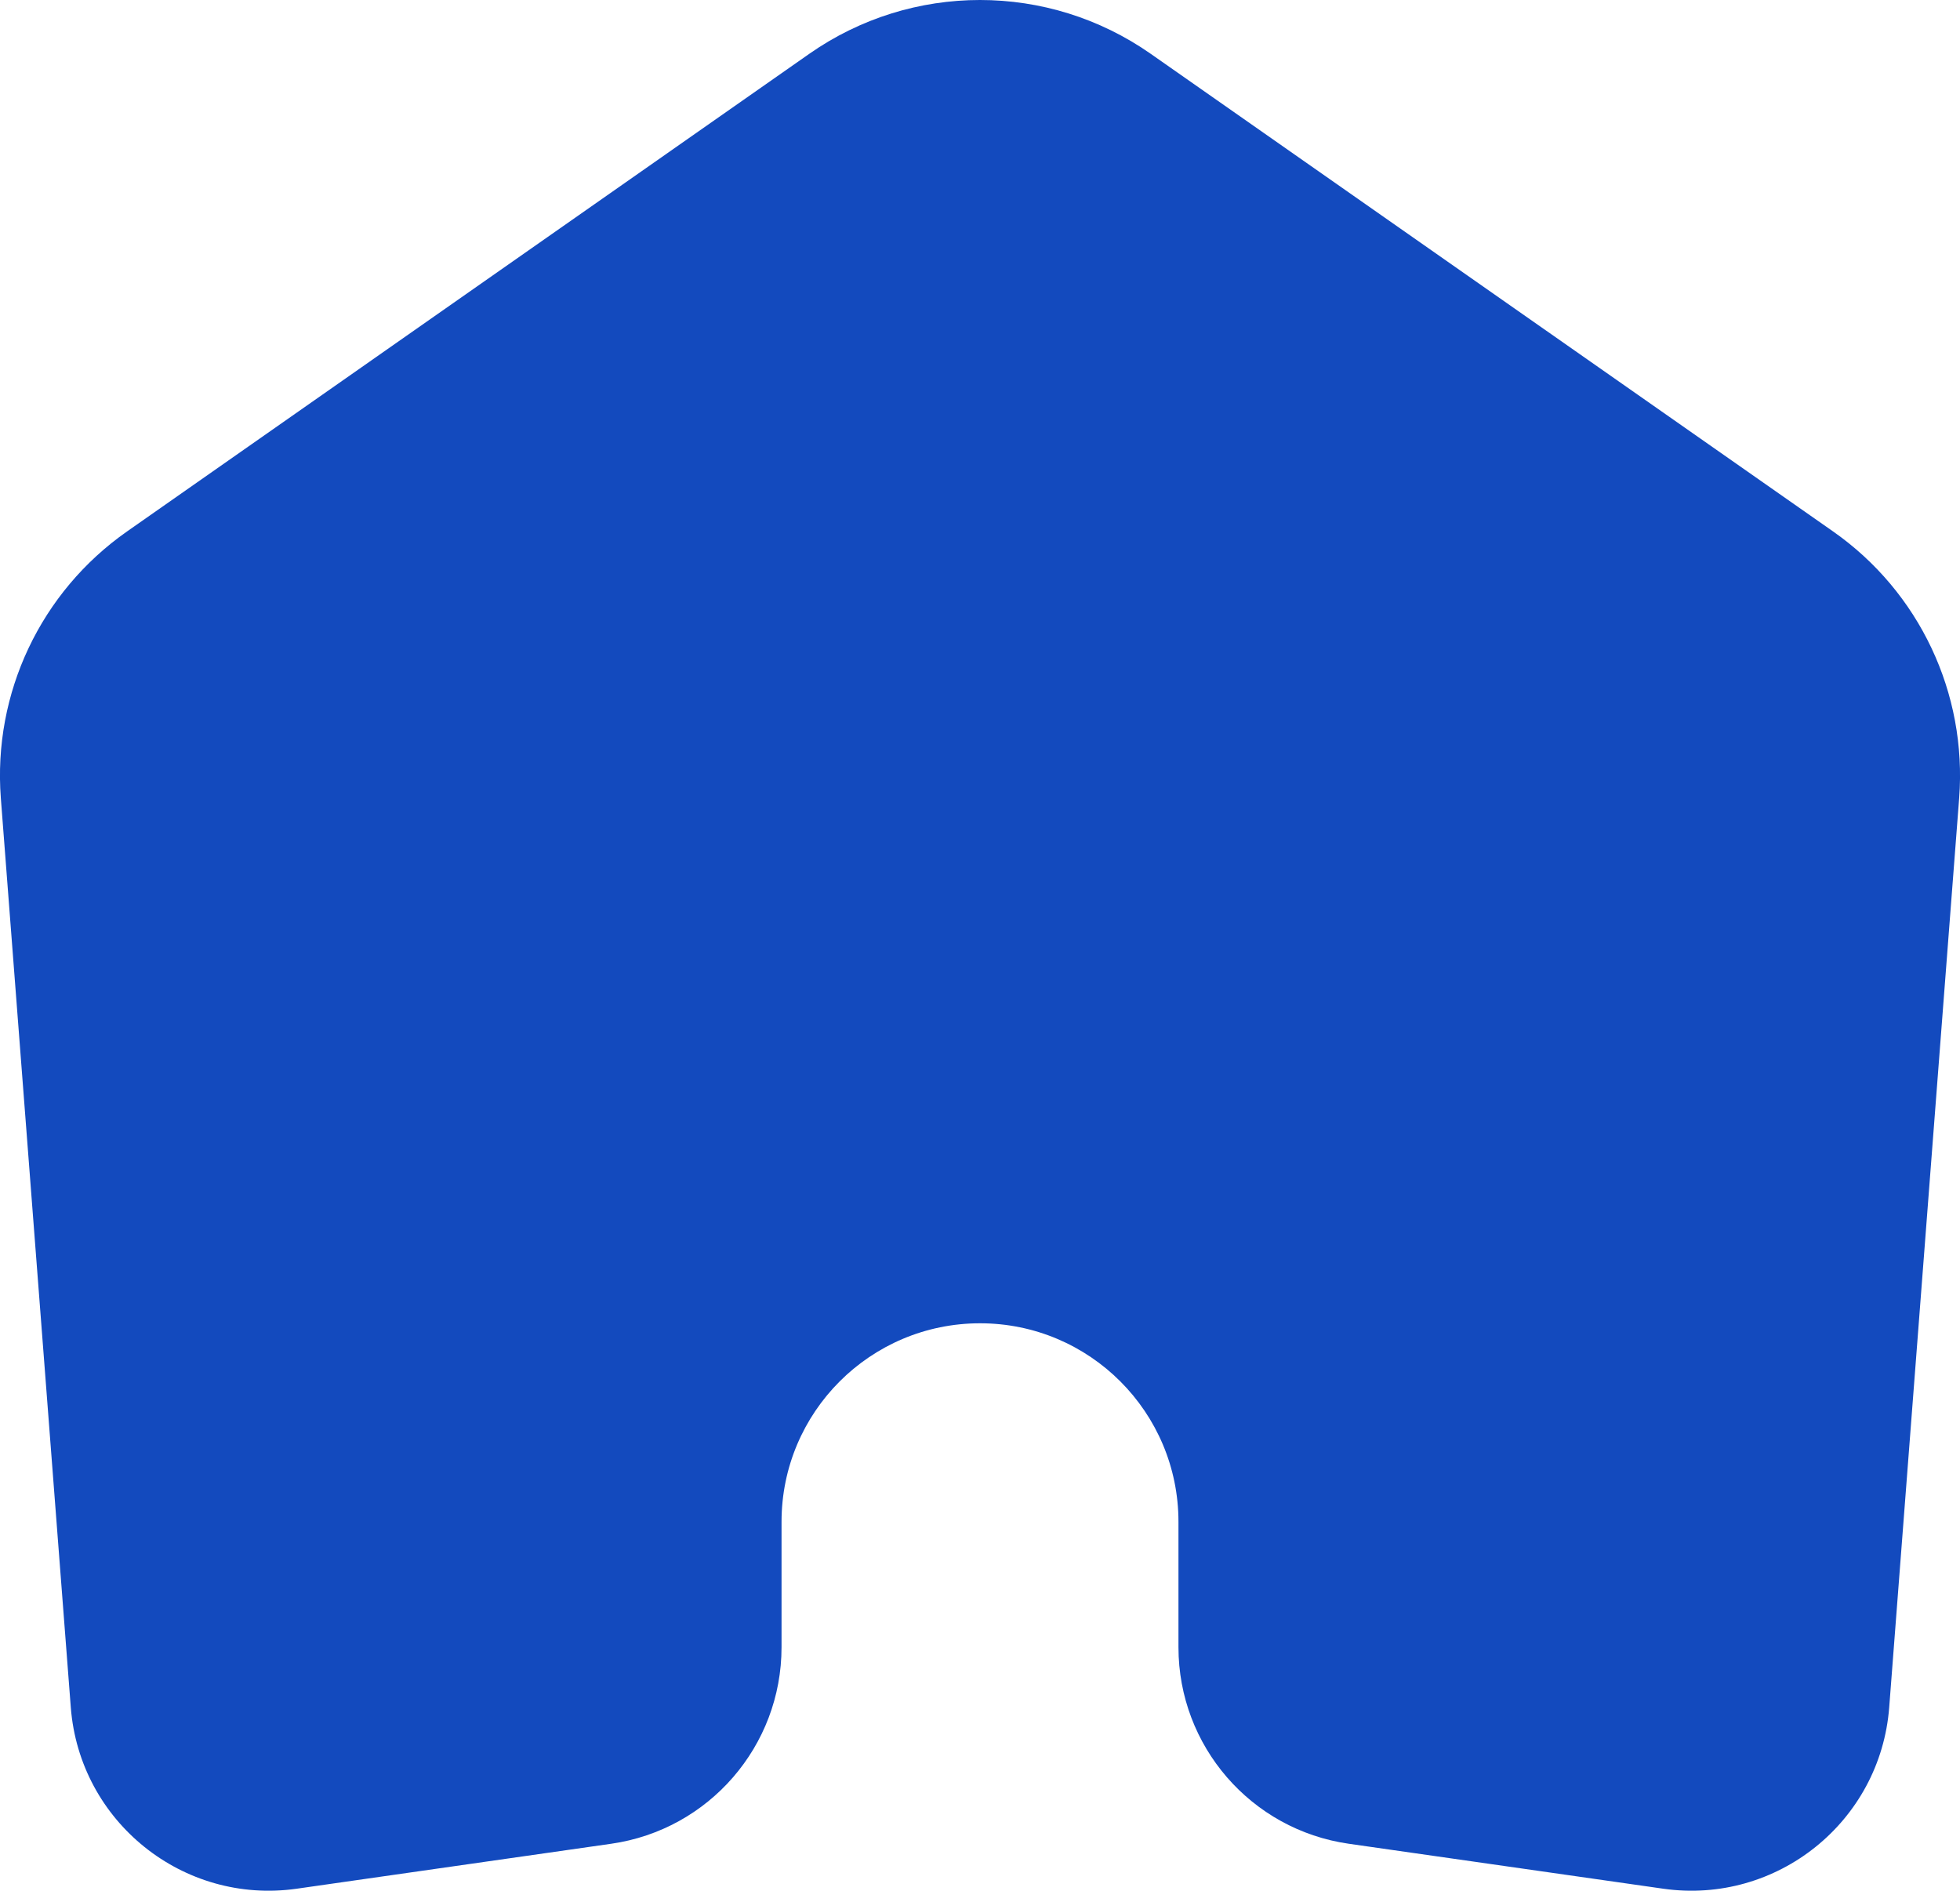
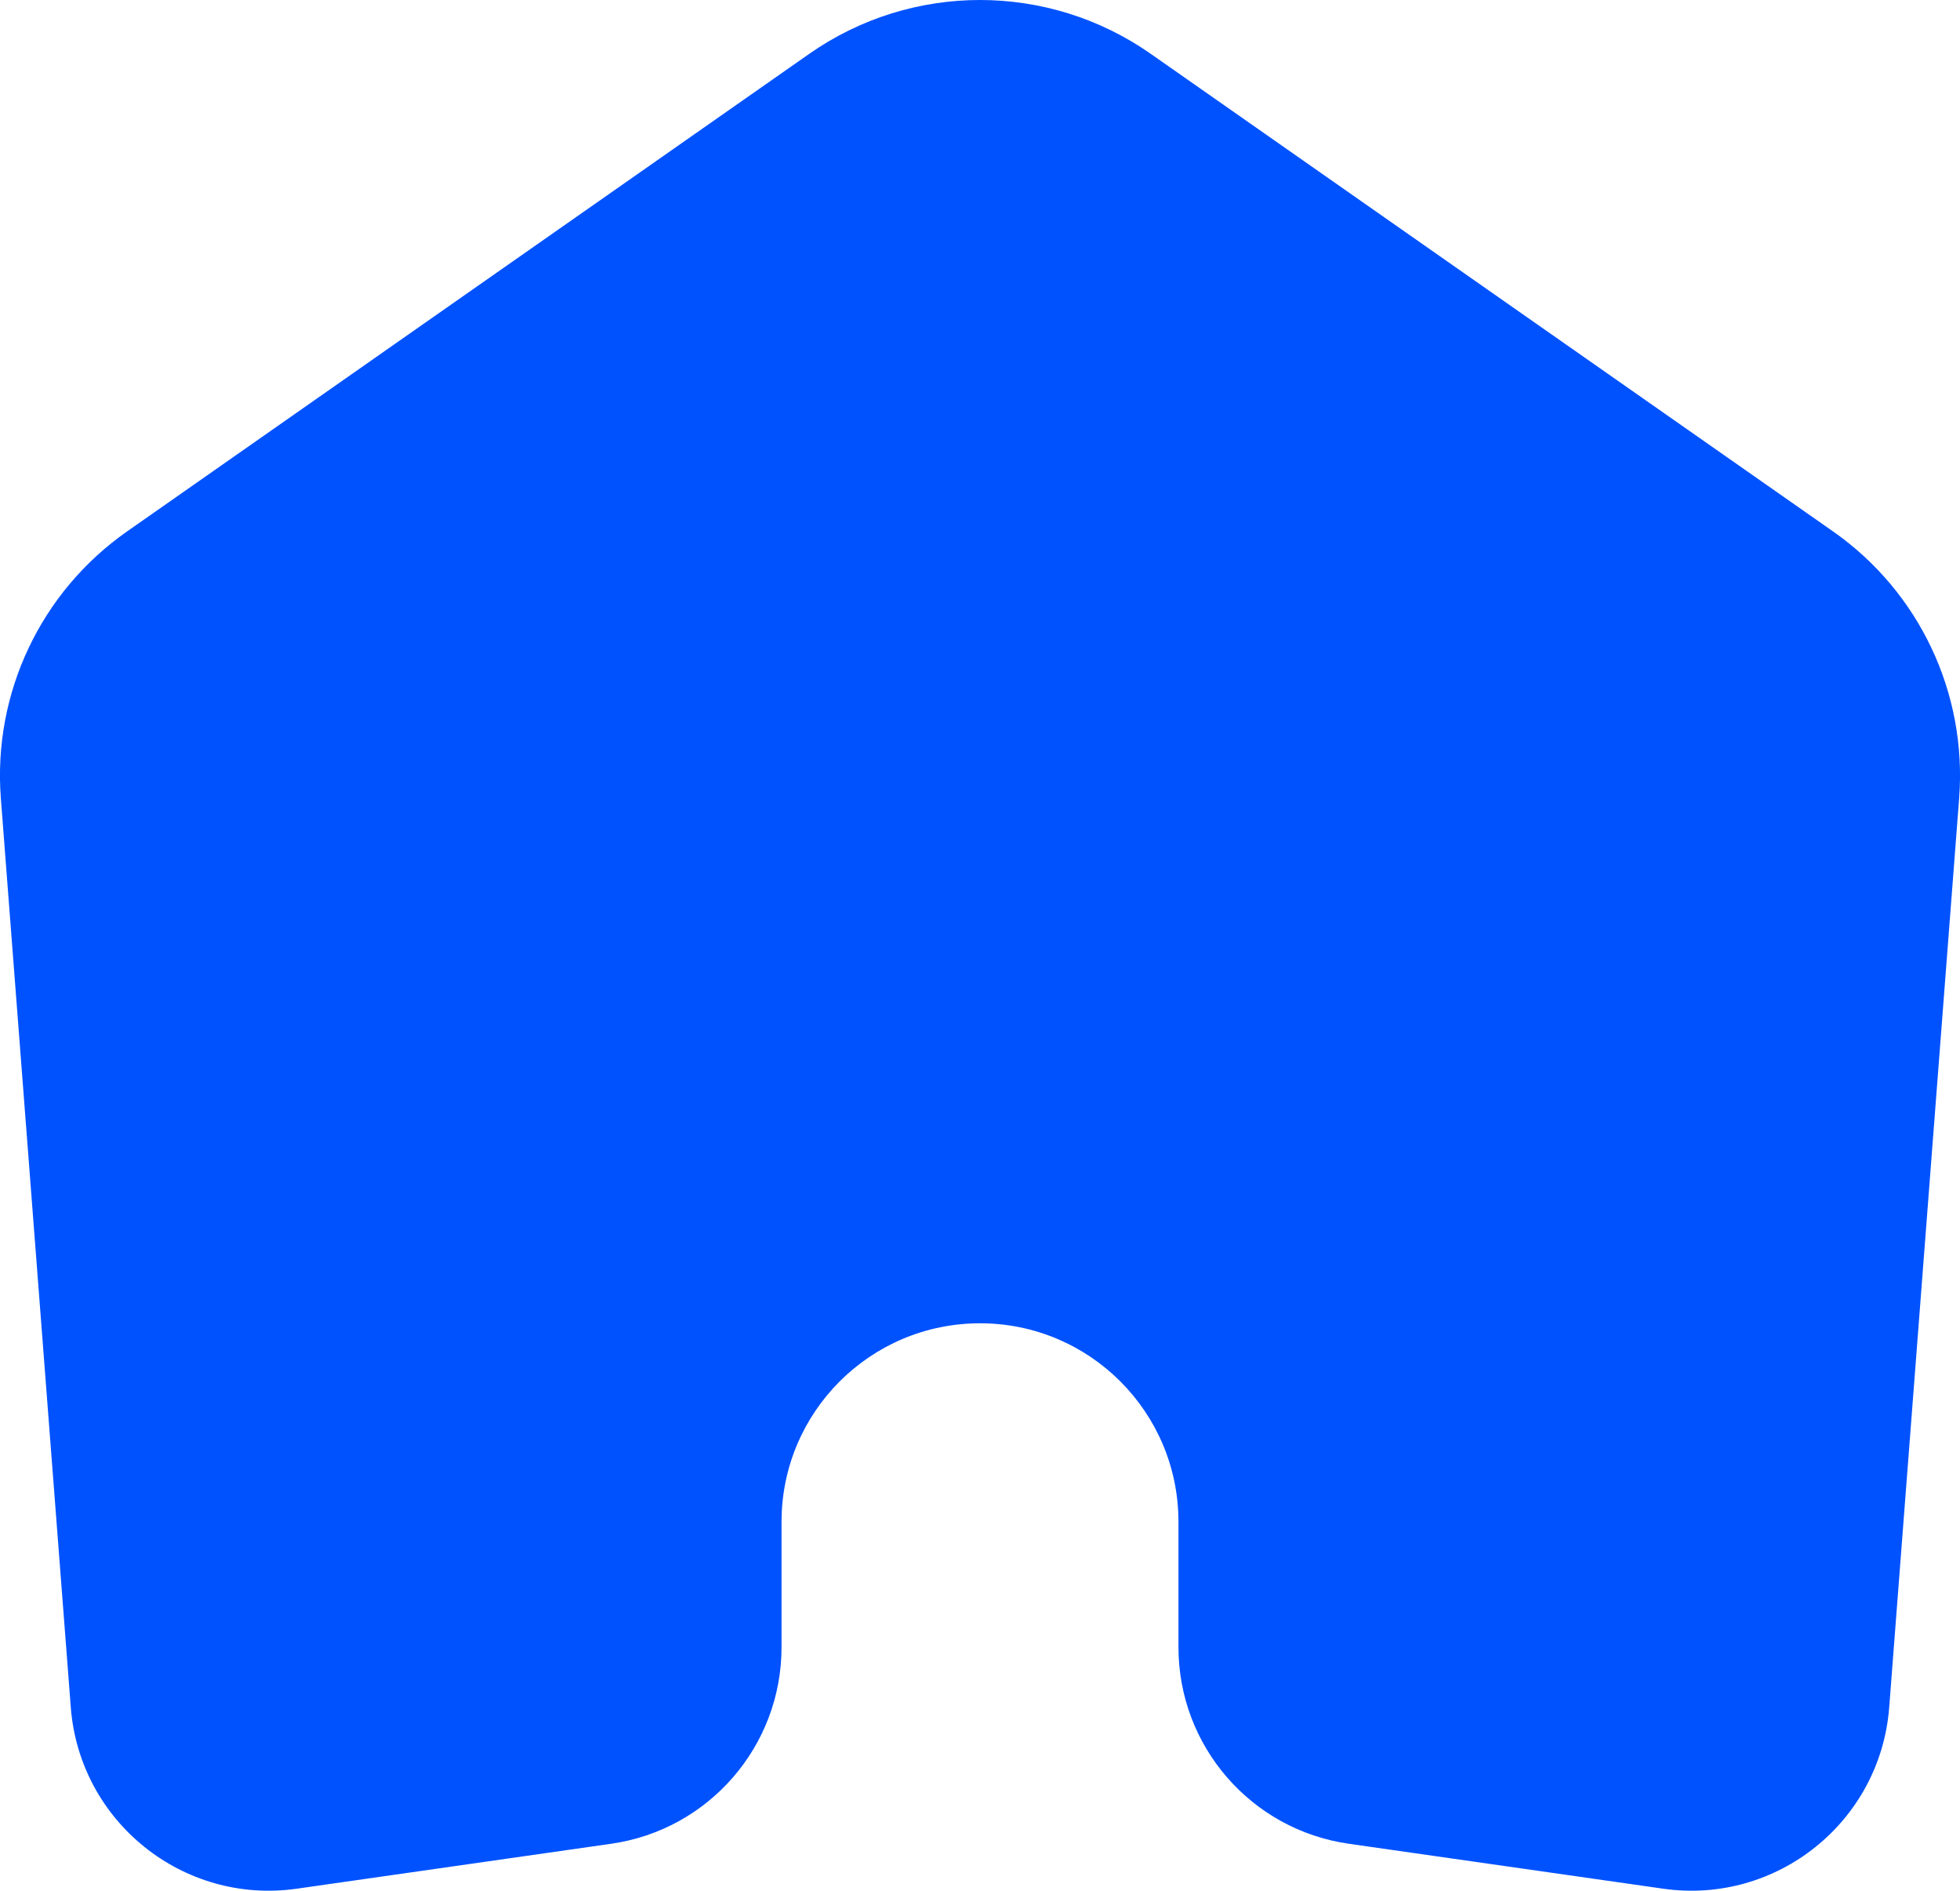
<svg xmlns="http://www.w3.org/2000/svg" preserveAspectRatio="none" overflow="visible" style="display: block;" width="16.389" height="15.81" viewBox="0 0 16.389 15.81" fill="none">
-   <path id="icon" d="M6.767 0.45L1.062 4.444C0.341 4.949 -0.06 5.796 0.007 6.674L0.592 14.277C0.666 15.233 1.532 15.928 2.481 15.793L5.111 15.417C5.928 15.3 6.535 14.6 6.535 13.774V12.725C6.535 11.808 7.278 11.065 8.195 11.065C9.111 11.065 9.854 11.808 9.854 12.725V13.774C9.854 14.6 10.461 15.3 11.278 15.417L13.908 15.793C14.857 15.928 15.723 15.233 15.797 14.277L16.382 6.674C16.449 5.796 16.049 4.949 15.328 4.444L9.622 0.45C8.765 -0.15 7.624 -0.15 6.767 0.45Z" fill="#134ABE" />
+   <path id="icon" d="M6.767 0.45L1.062 4.444C0.341 4.949 -0.06 5.796 0.007 6.674L0.592 14.277C0.666 15.233 1.532 15.928 2.481 15.793L5.111 15.417C5.928 15.3 6.535 14.6 6.535 13.774V12.725C6.535 11.808 7.278 11.065 8.195 11.065C9.111 11.065 9.854 11.808 9.854 12.725V13.774C9.854 14.6 10.461 15.3 11.278 15.417L13.908 15.793C14.857 15.928 15.723 15.233 15.797 14.277L16.382 6.674C16.449 5.796 16.049 4.949 15.328 4.444L9.622 0.45C8.765 -0.15 7.624 -0.15 6.767 0.45Z" fill="#0052FF" />
</svg>
